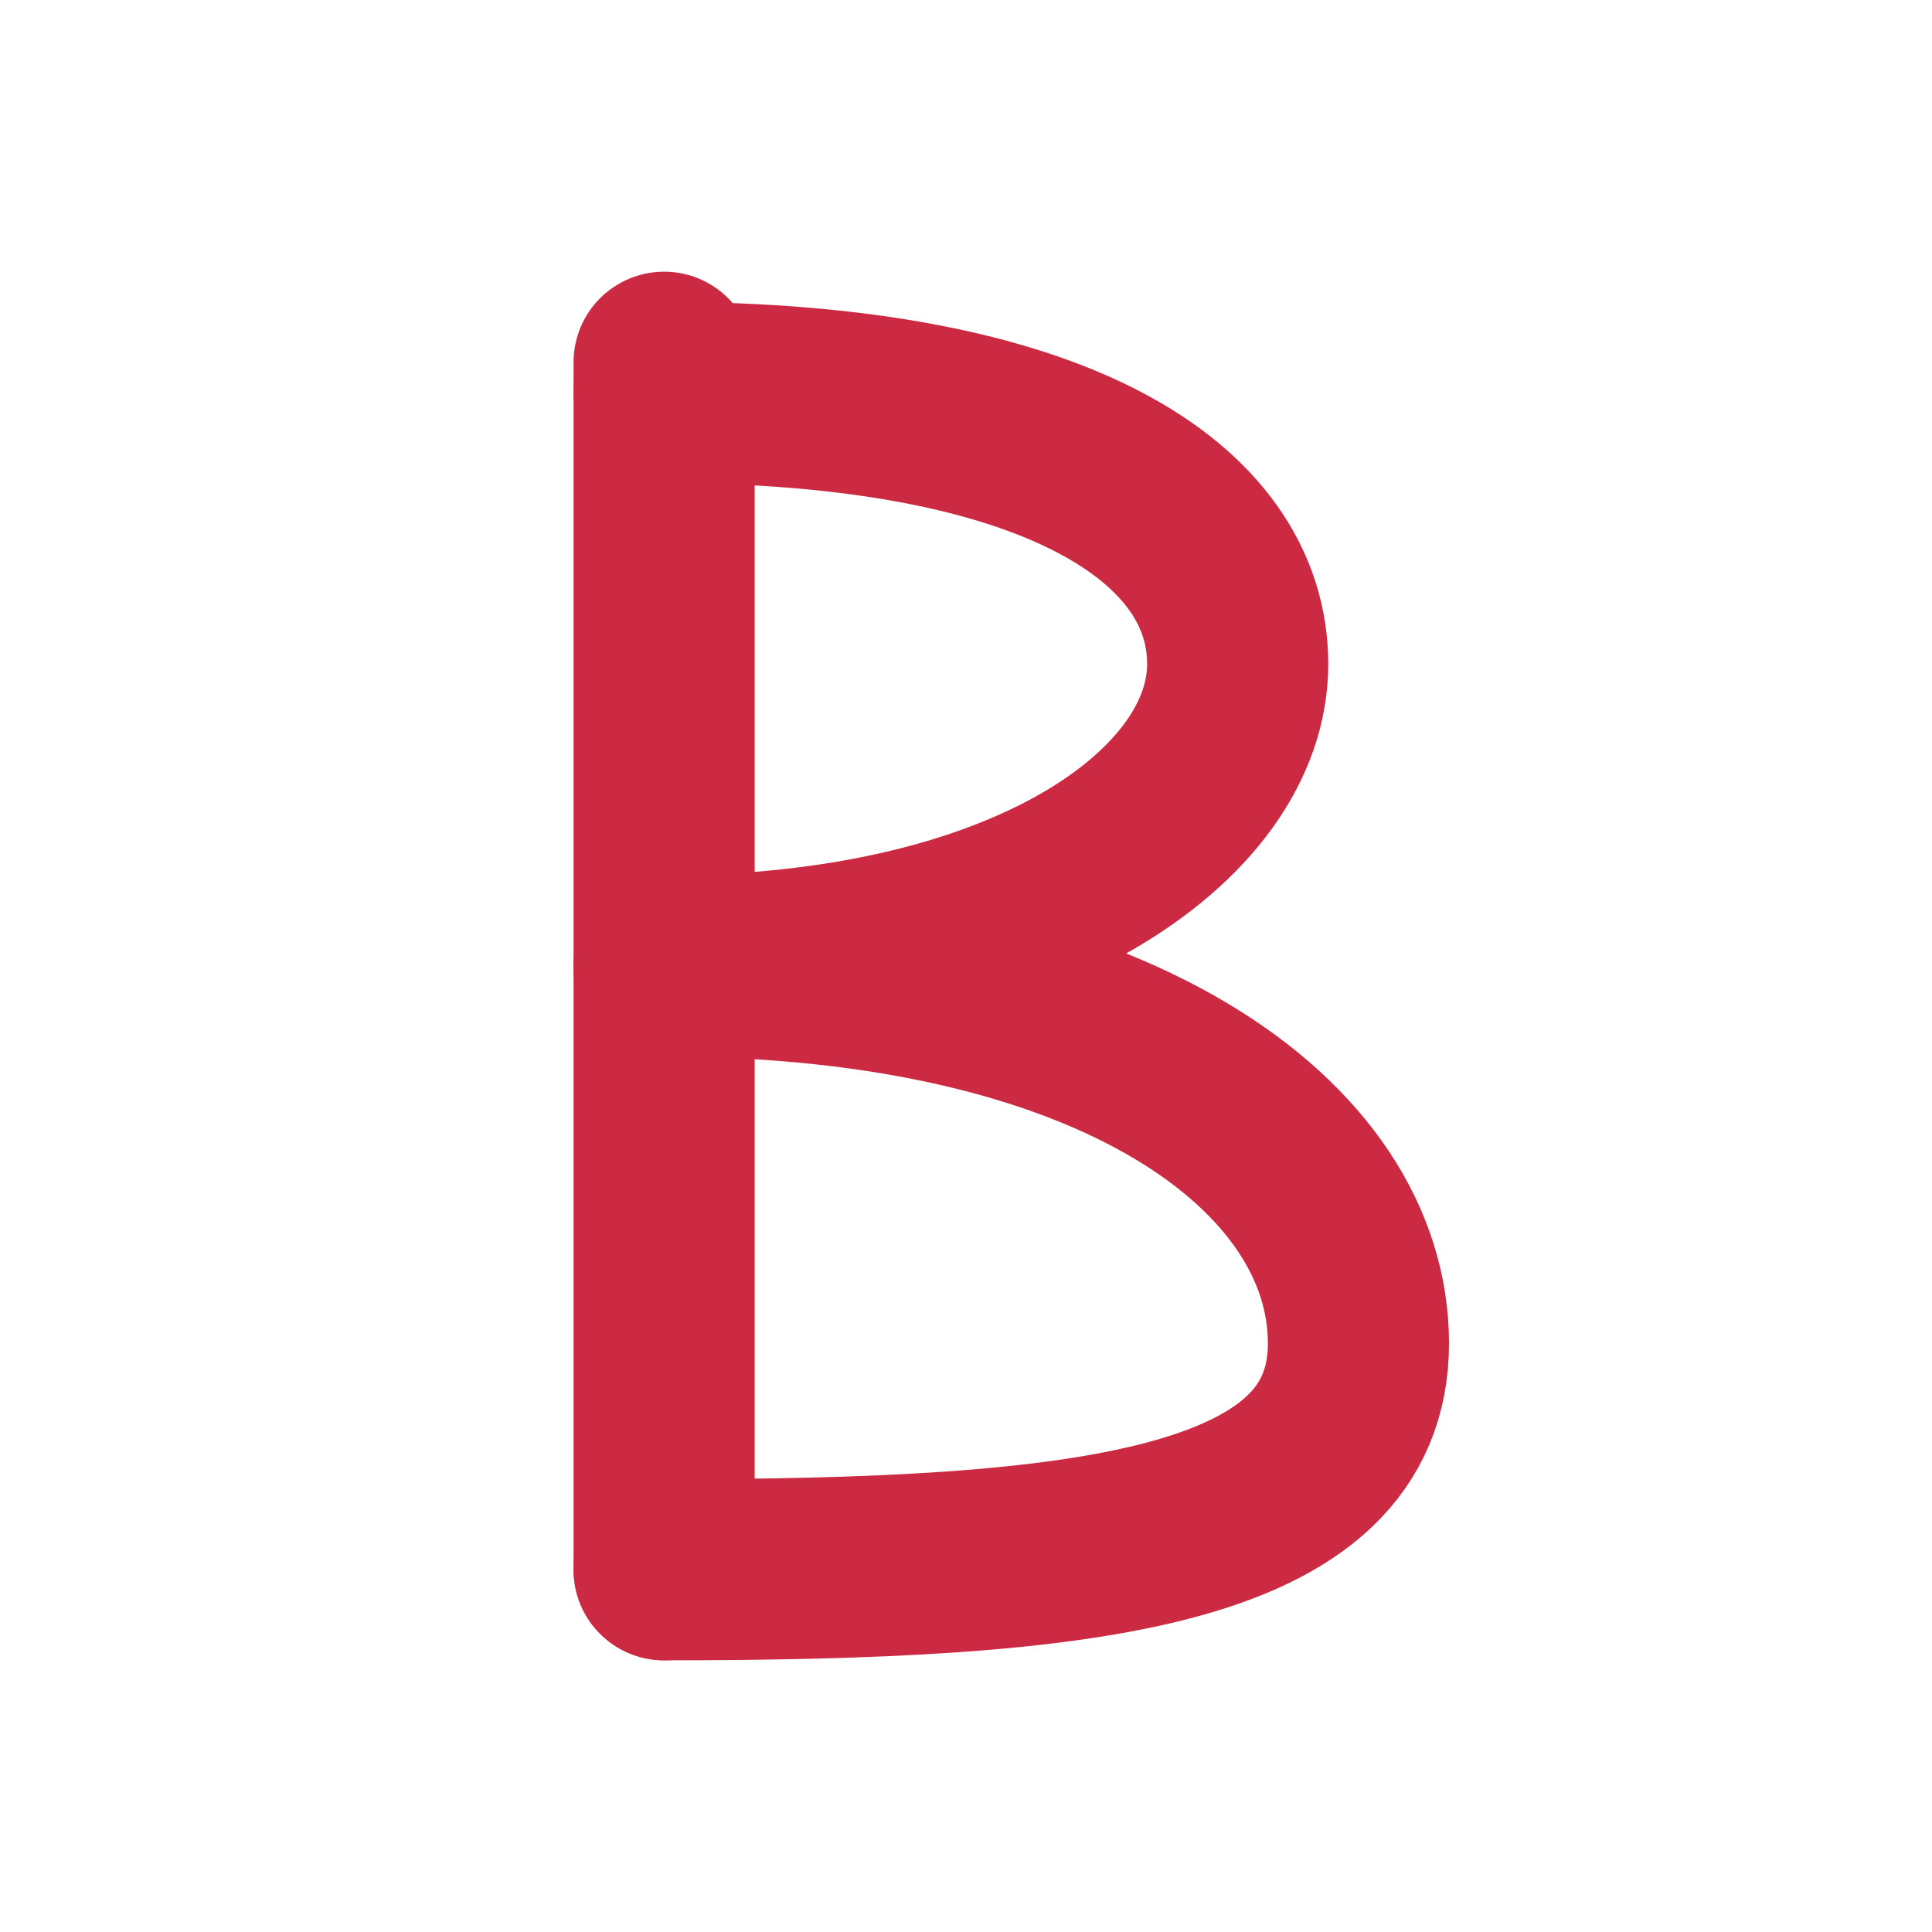
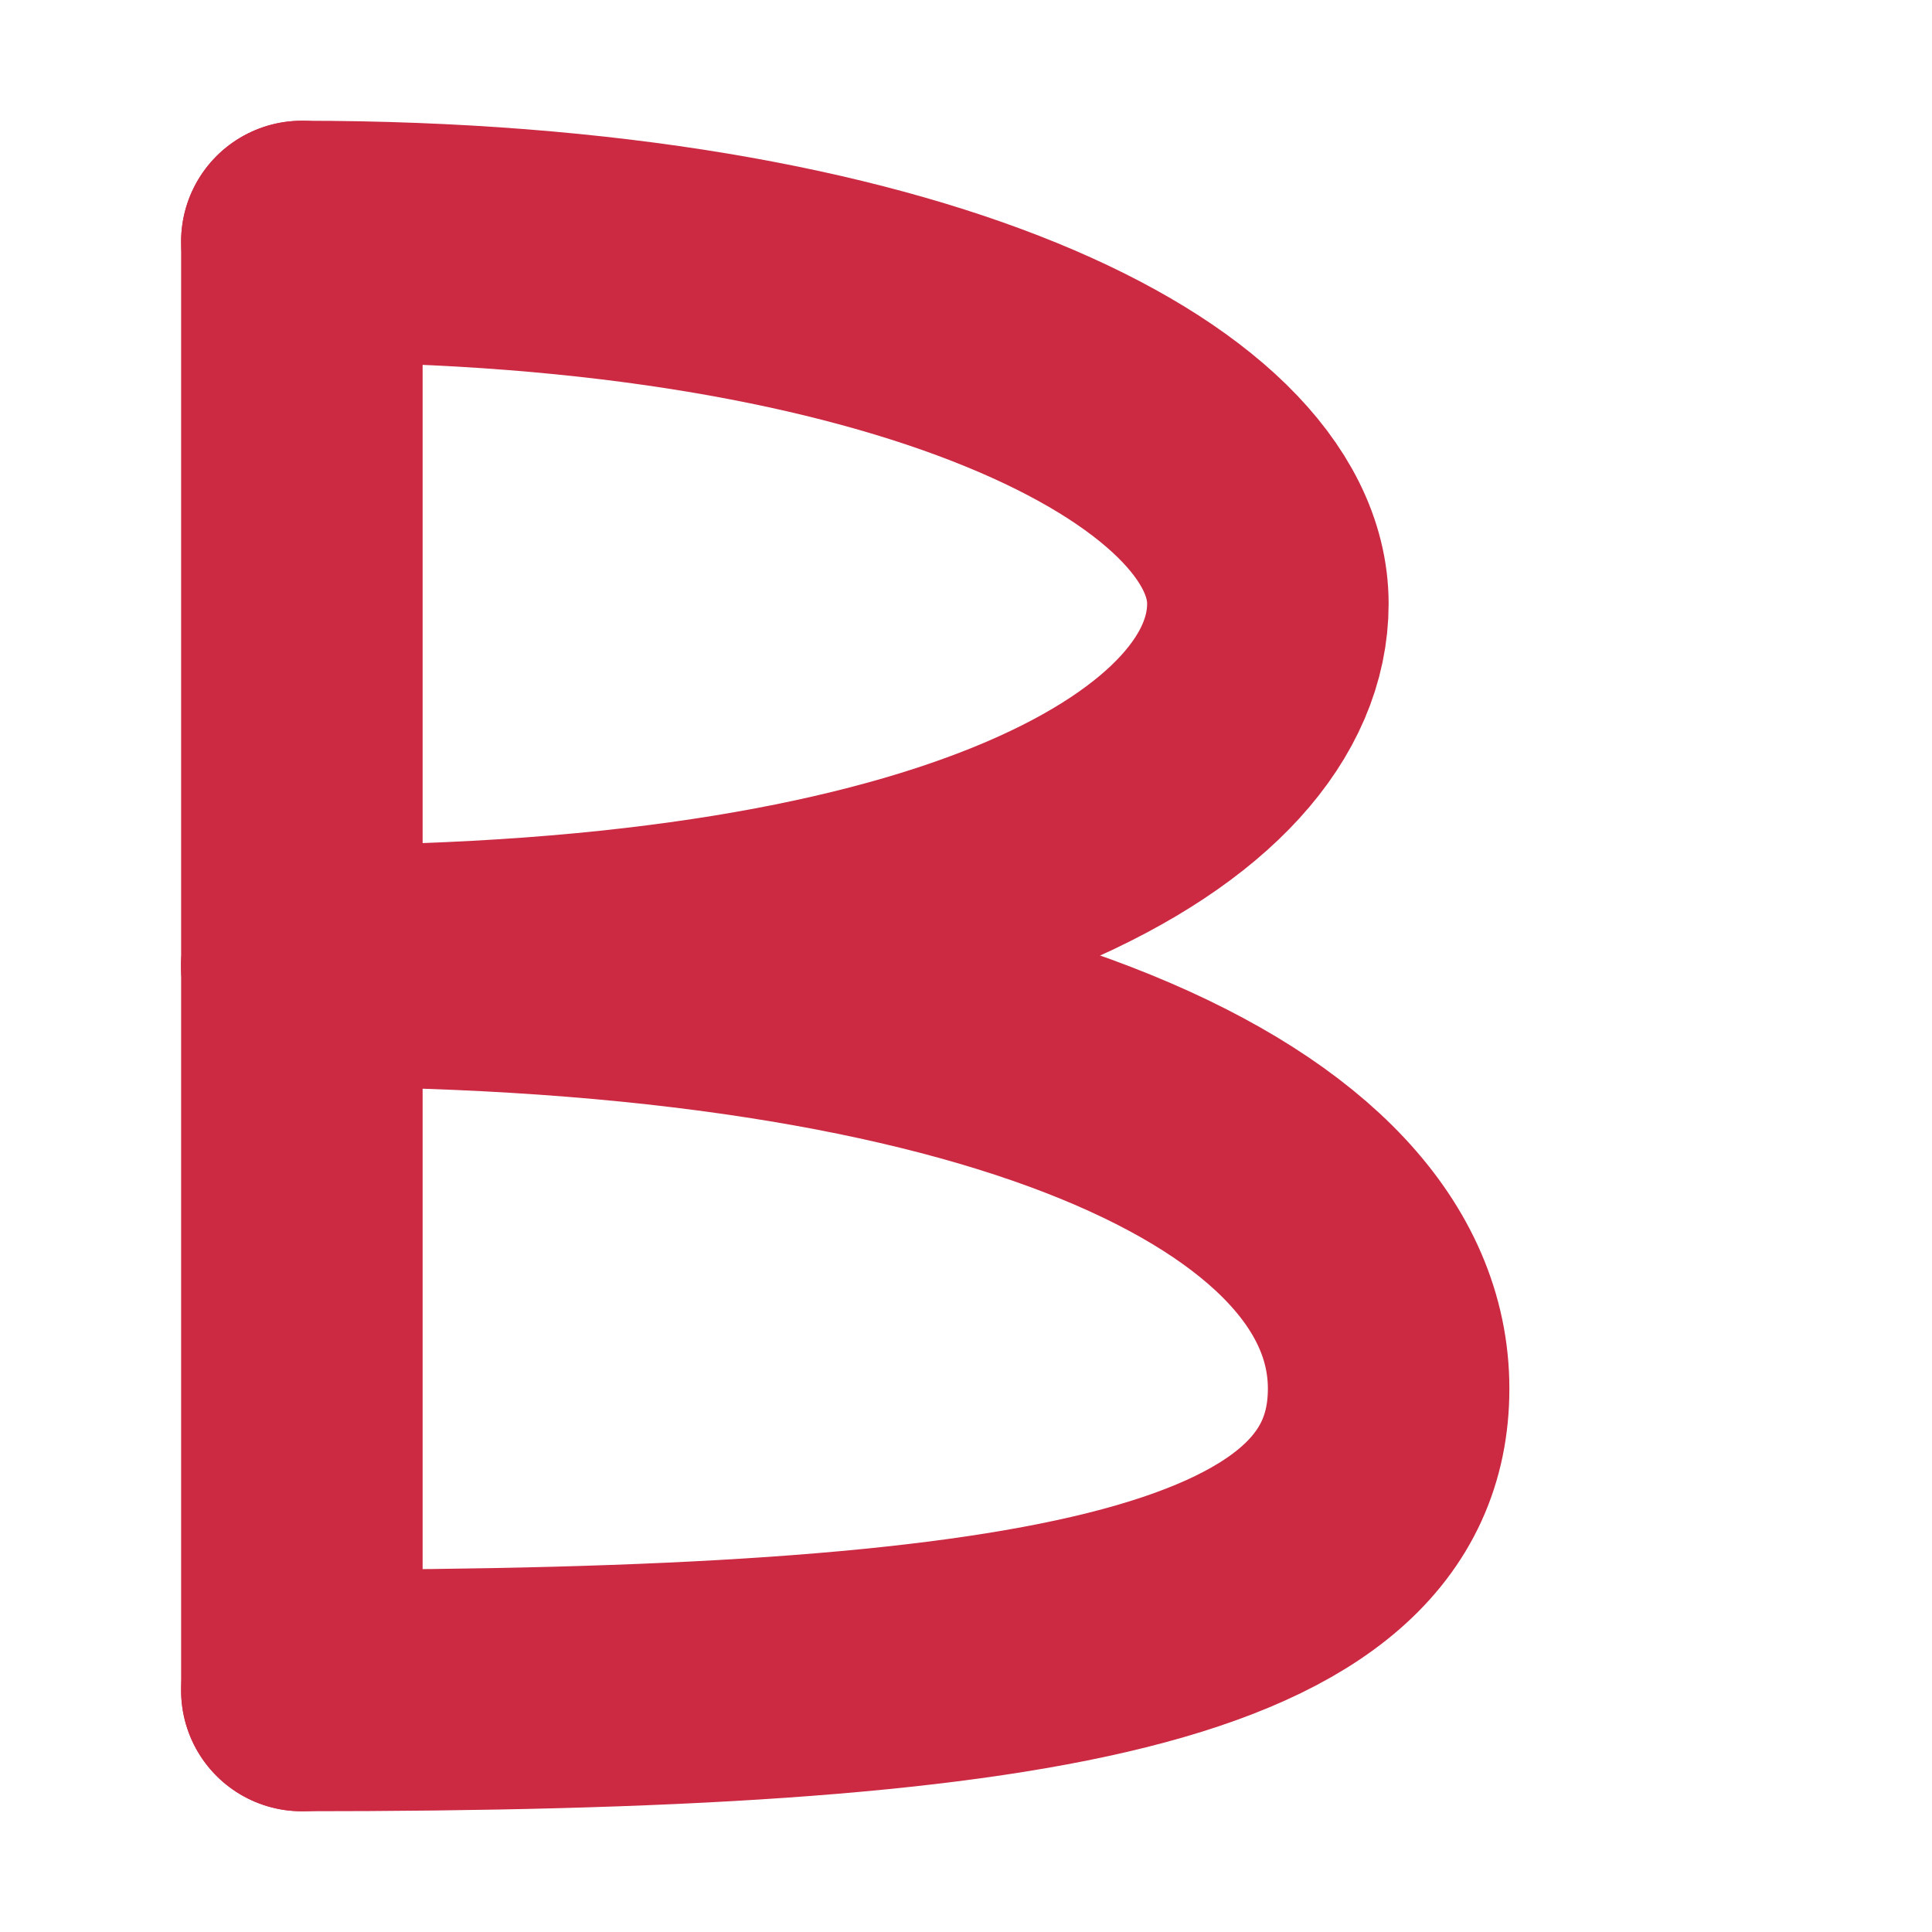
<svg xmlns="http://www.w3.org/2000/svg" fill="none" viewBox="0 0 64 64">
  <style>path{stroke:#cb2a42}@media (prefers-color-scheme: dark){path{stroke:#2abc89}}</style>
-   <path d="M22 12 L22 52" fill="none" stroke-linecap="round" stroke-linejoin="round" stroke-width="6" />
-   <path d="M22 13 C35 13 41 17 41 22 C41 27 34 32 22 32" fill="none" stroke-linecap="round" stroke-linejoin="round" stroke-width="6" />
-   <path d="M22 32 C37 32 45 38 45 44.5 C45 51 36 52 22 52" fill="none" stroke-linecap="round" stroke-linejoin="round" stroke-width="6" />
+   <path d="M10 8 L10 56" fill="none" stroke-linecap="round" stroke-linejoin="round" stroke-width="8" />
+   <path d="M10 8 C30 8 42 14 42 20 C42 26 32 32 10 32" fill="none" stroke-linecap="round" stroke-linejoin="round" stroke-width="8" />
+   <path d="M10 32 C33 32 46 38 46 46 C46 54 34 56 10 56" fill="none" stroke-linecap="round" stroke-linejoin="round" stroke-width="8" />
</svg>
